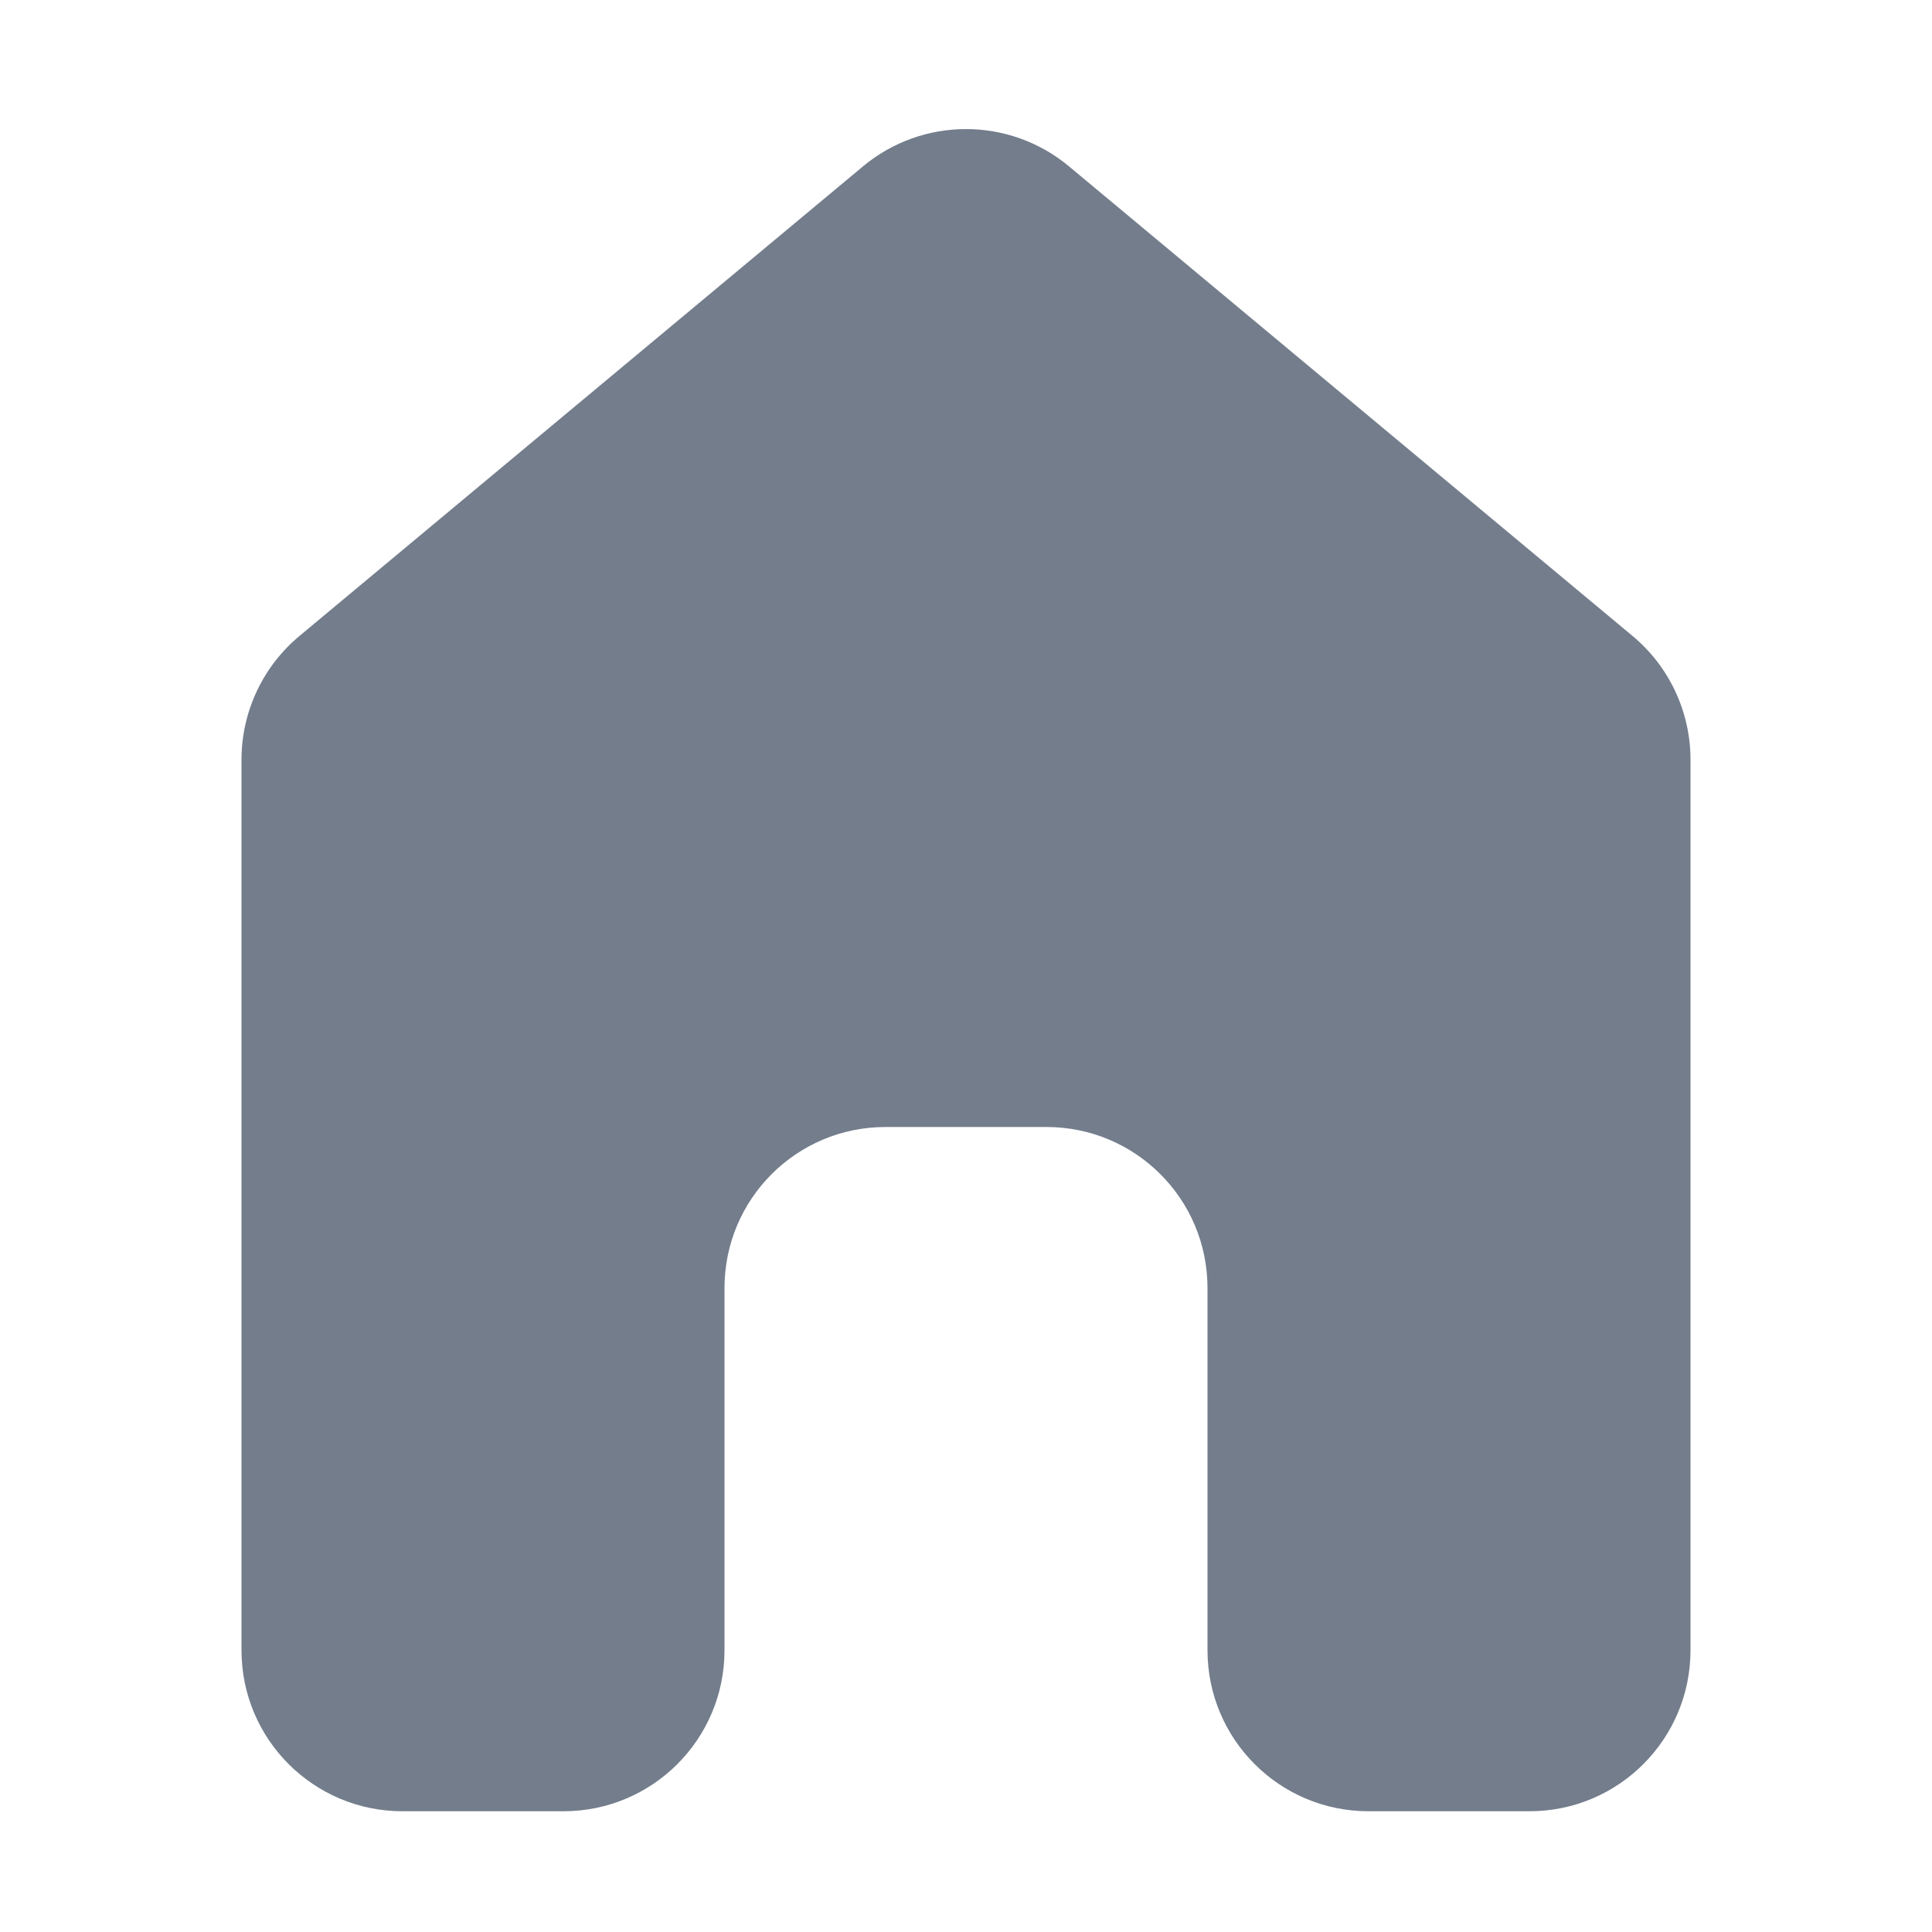
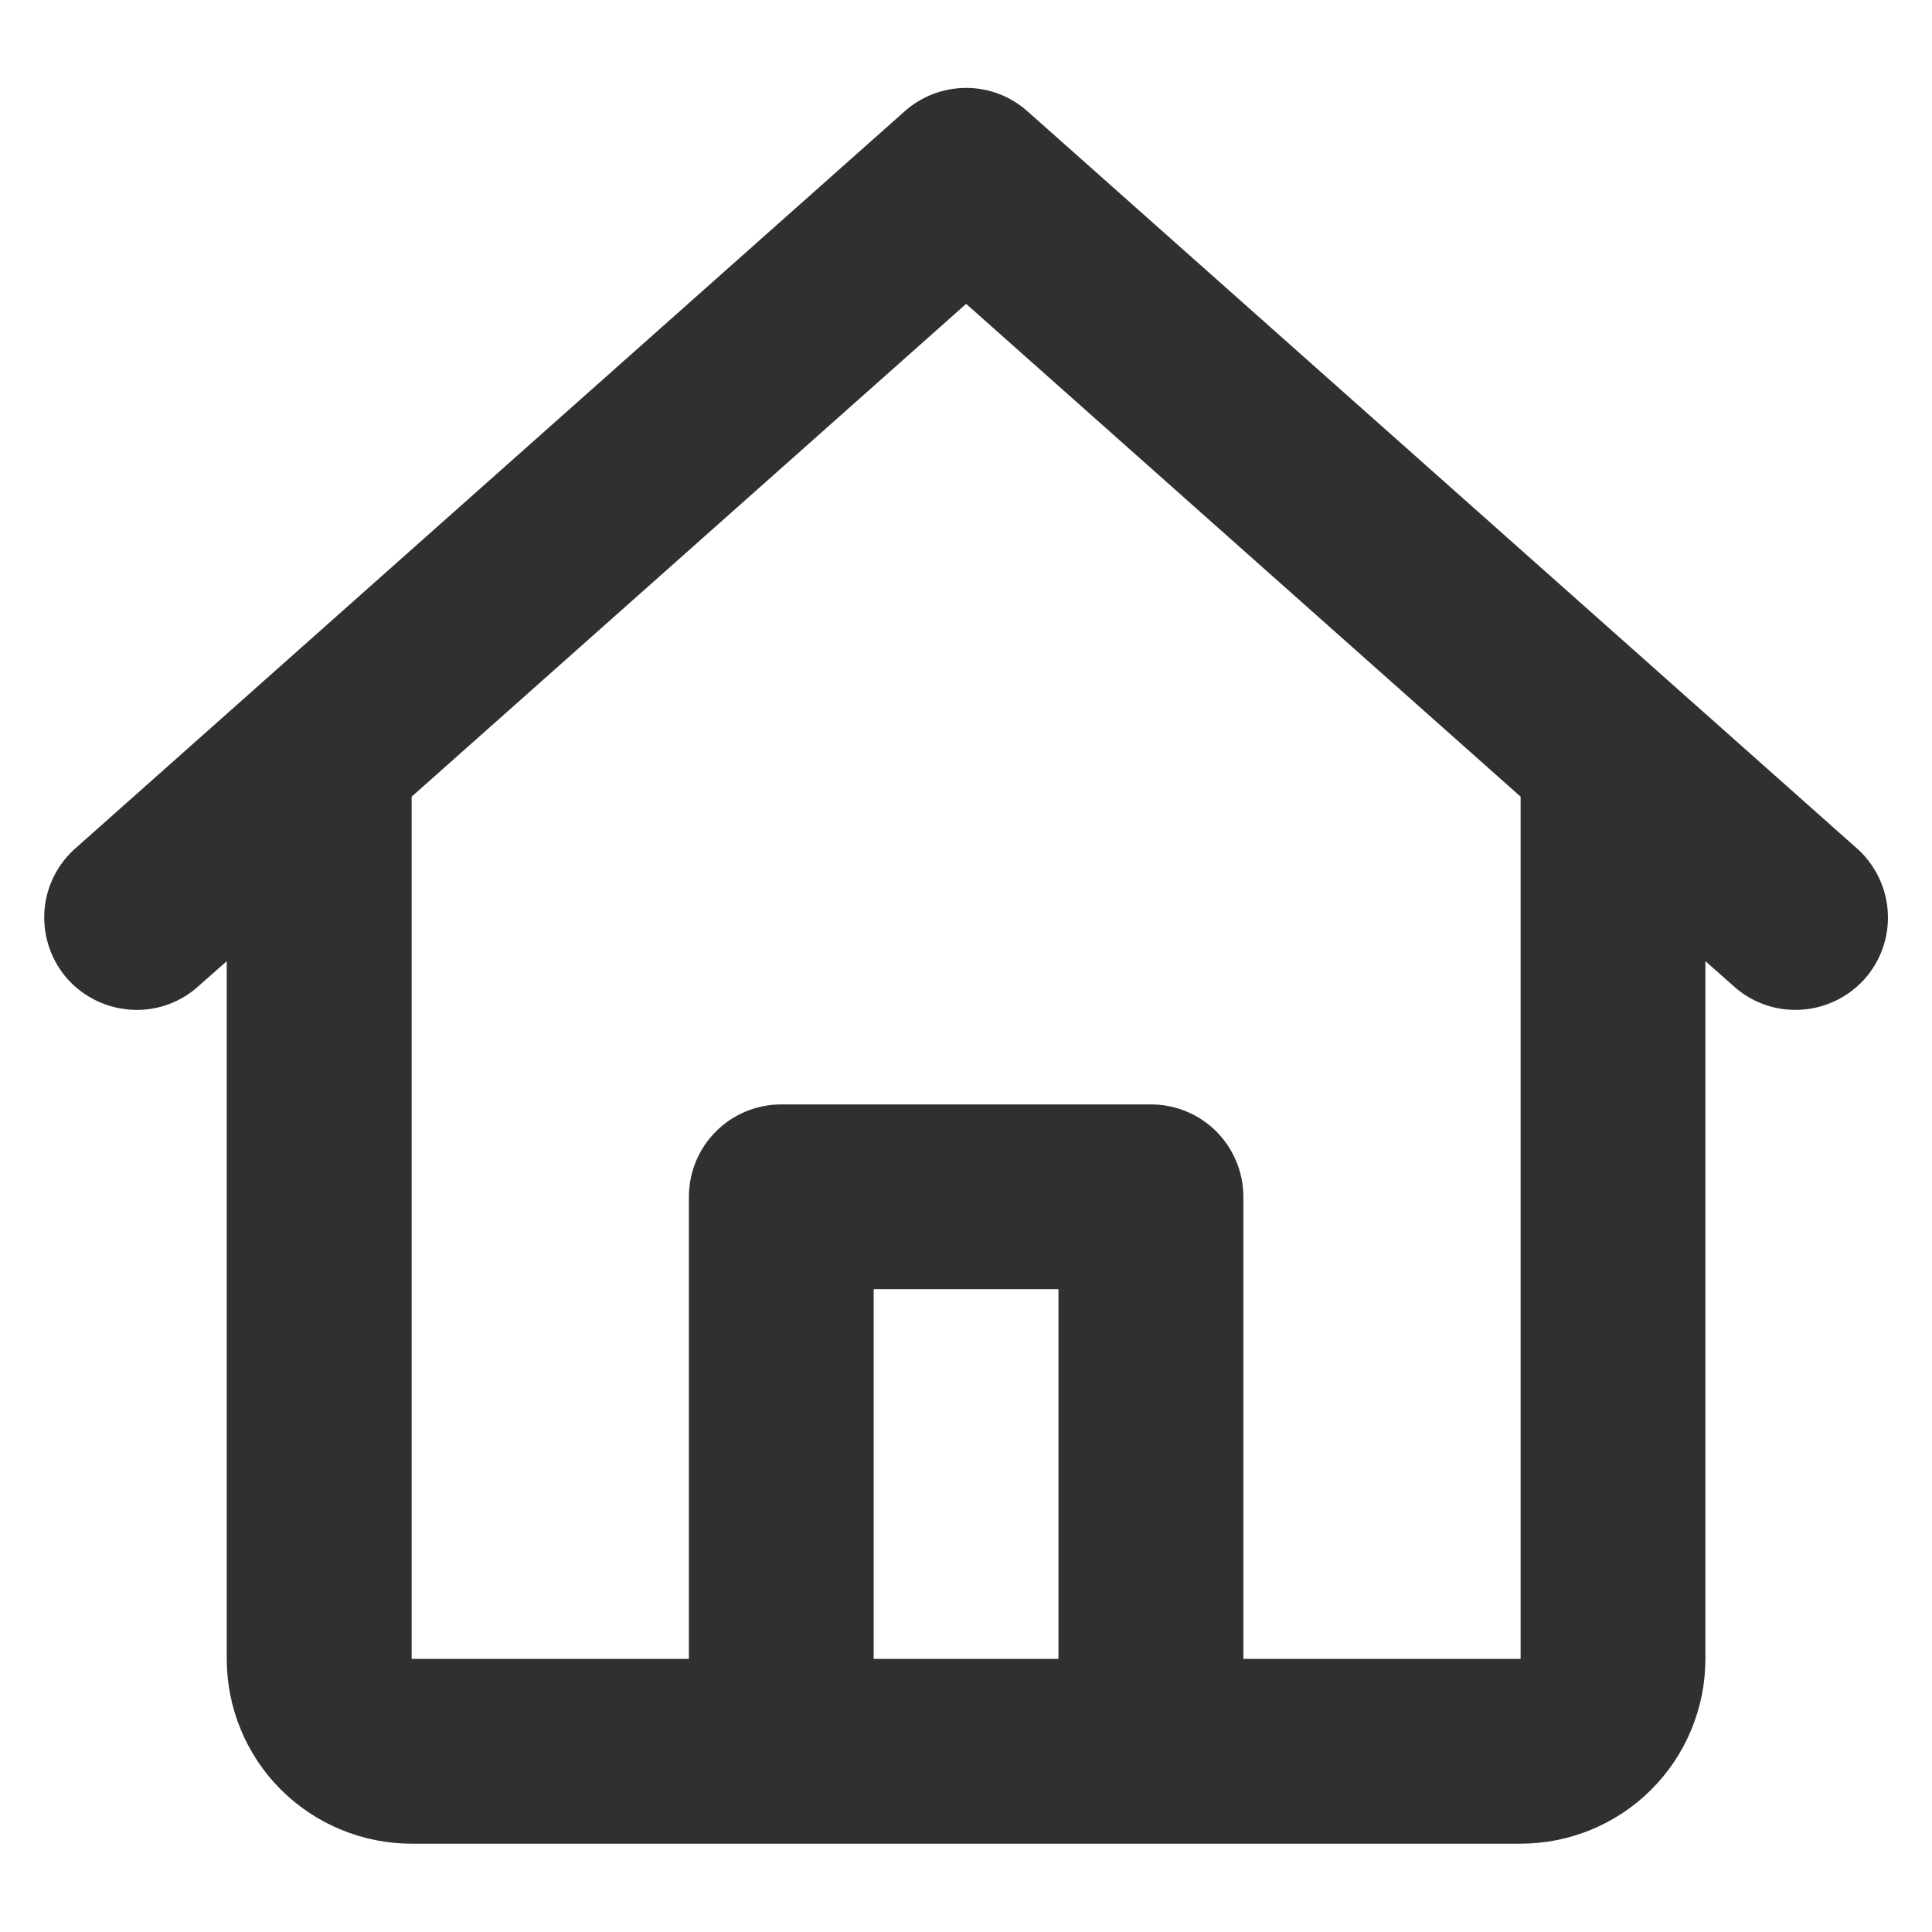
- <svg xmlns="http://www.w3.org/2000/svg" width="24" height="24" viewBox="0 0 24 24" fill="none">
-   <path d="M20.28 7.9L13.28 2.067C12.539 1.449 11.461 1.449 10.72 2.067L3.72 7.9C3.264 8.28 3 8.843 3 9.437V20.5C3 21.605 3.895 22.5 5 22.5H7C8.105 22.5 9 21.605 9 20.5V16C9 14.895 9.895 14 11 14H13C14.105 14 15 14.895 15 16V20.5C15 21.605 15.895 22.5 17 22.5H19C20.105 22.5 21 21.605 21 20.5V9.437C21 8.843 20.736 8.28 20.28 7.9Z" fill="#737D8C" />
+ <svg xmlns="http://www.w3.org/2000/svg" width="14" height="14" viewBox="0 0 14 14" fill="none">
+   <path id="Vector" d="M6.556 0.806C6.679 0.697 6.837 0.637 7.001 0.637C7.165 0.637 7.323 0.697 7.445 0.806L13.473 6.163C13.598 6.283 13.673 6.447 13.68 6.62C13.688 6.794 13.627 6.964 13.512 7.094C13.396 7.223 13.235 7.303 13.062 7.316C12.888 7.33 12.717 7.275 12.583 7.164L12.358 6.965V12.021C12.358 12.376 12.217 12.717 11.966 12.968C11.715 13.219 11.374 13.36 11.019 13.36H2.983C2.627 13.36 2.287 13.219 2.035 12.968C1.784 12.717 1.643 12.376 1.643 12.021V6.965L1.418 7.164C1.284 7.275 1.113 7.33 0.94 7.316C0.766 7.303 0.605 7.223 0.489 7.094C0.374 6.964 0.314 6.794 0.321 6.62C0.328 6.447 0.403 6.283 0.529 6.163L6.556 0.806ZM2.983 5.773V12.021H4.992V8.672C4.992 8.495 5.062 8.325 5.188 8.199C5.313 8.073 5.484 8.003 5.661 8.003H8.34C8.518 8.003 8.688 8.073 8.814 8.199C8.939 8.325 9.01 8.495 9.01 8.672V12.021H11.019V5.773L7.001 2.202L2.983 5.773ZM7.67 12.021V9.342H6.331V12.021H7.67Z" fill="#303030" />
</svg>
